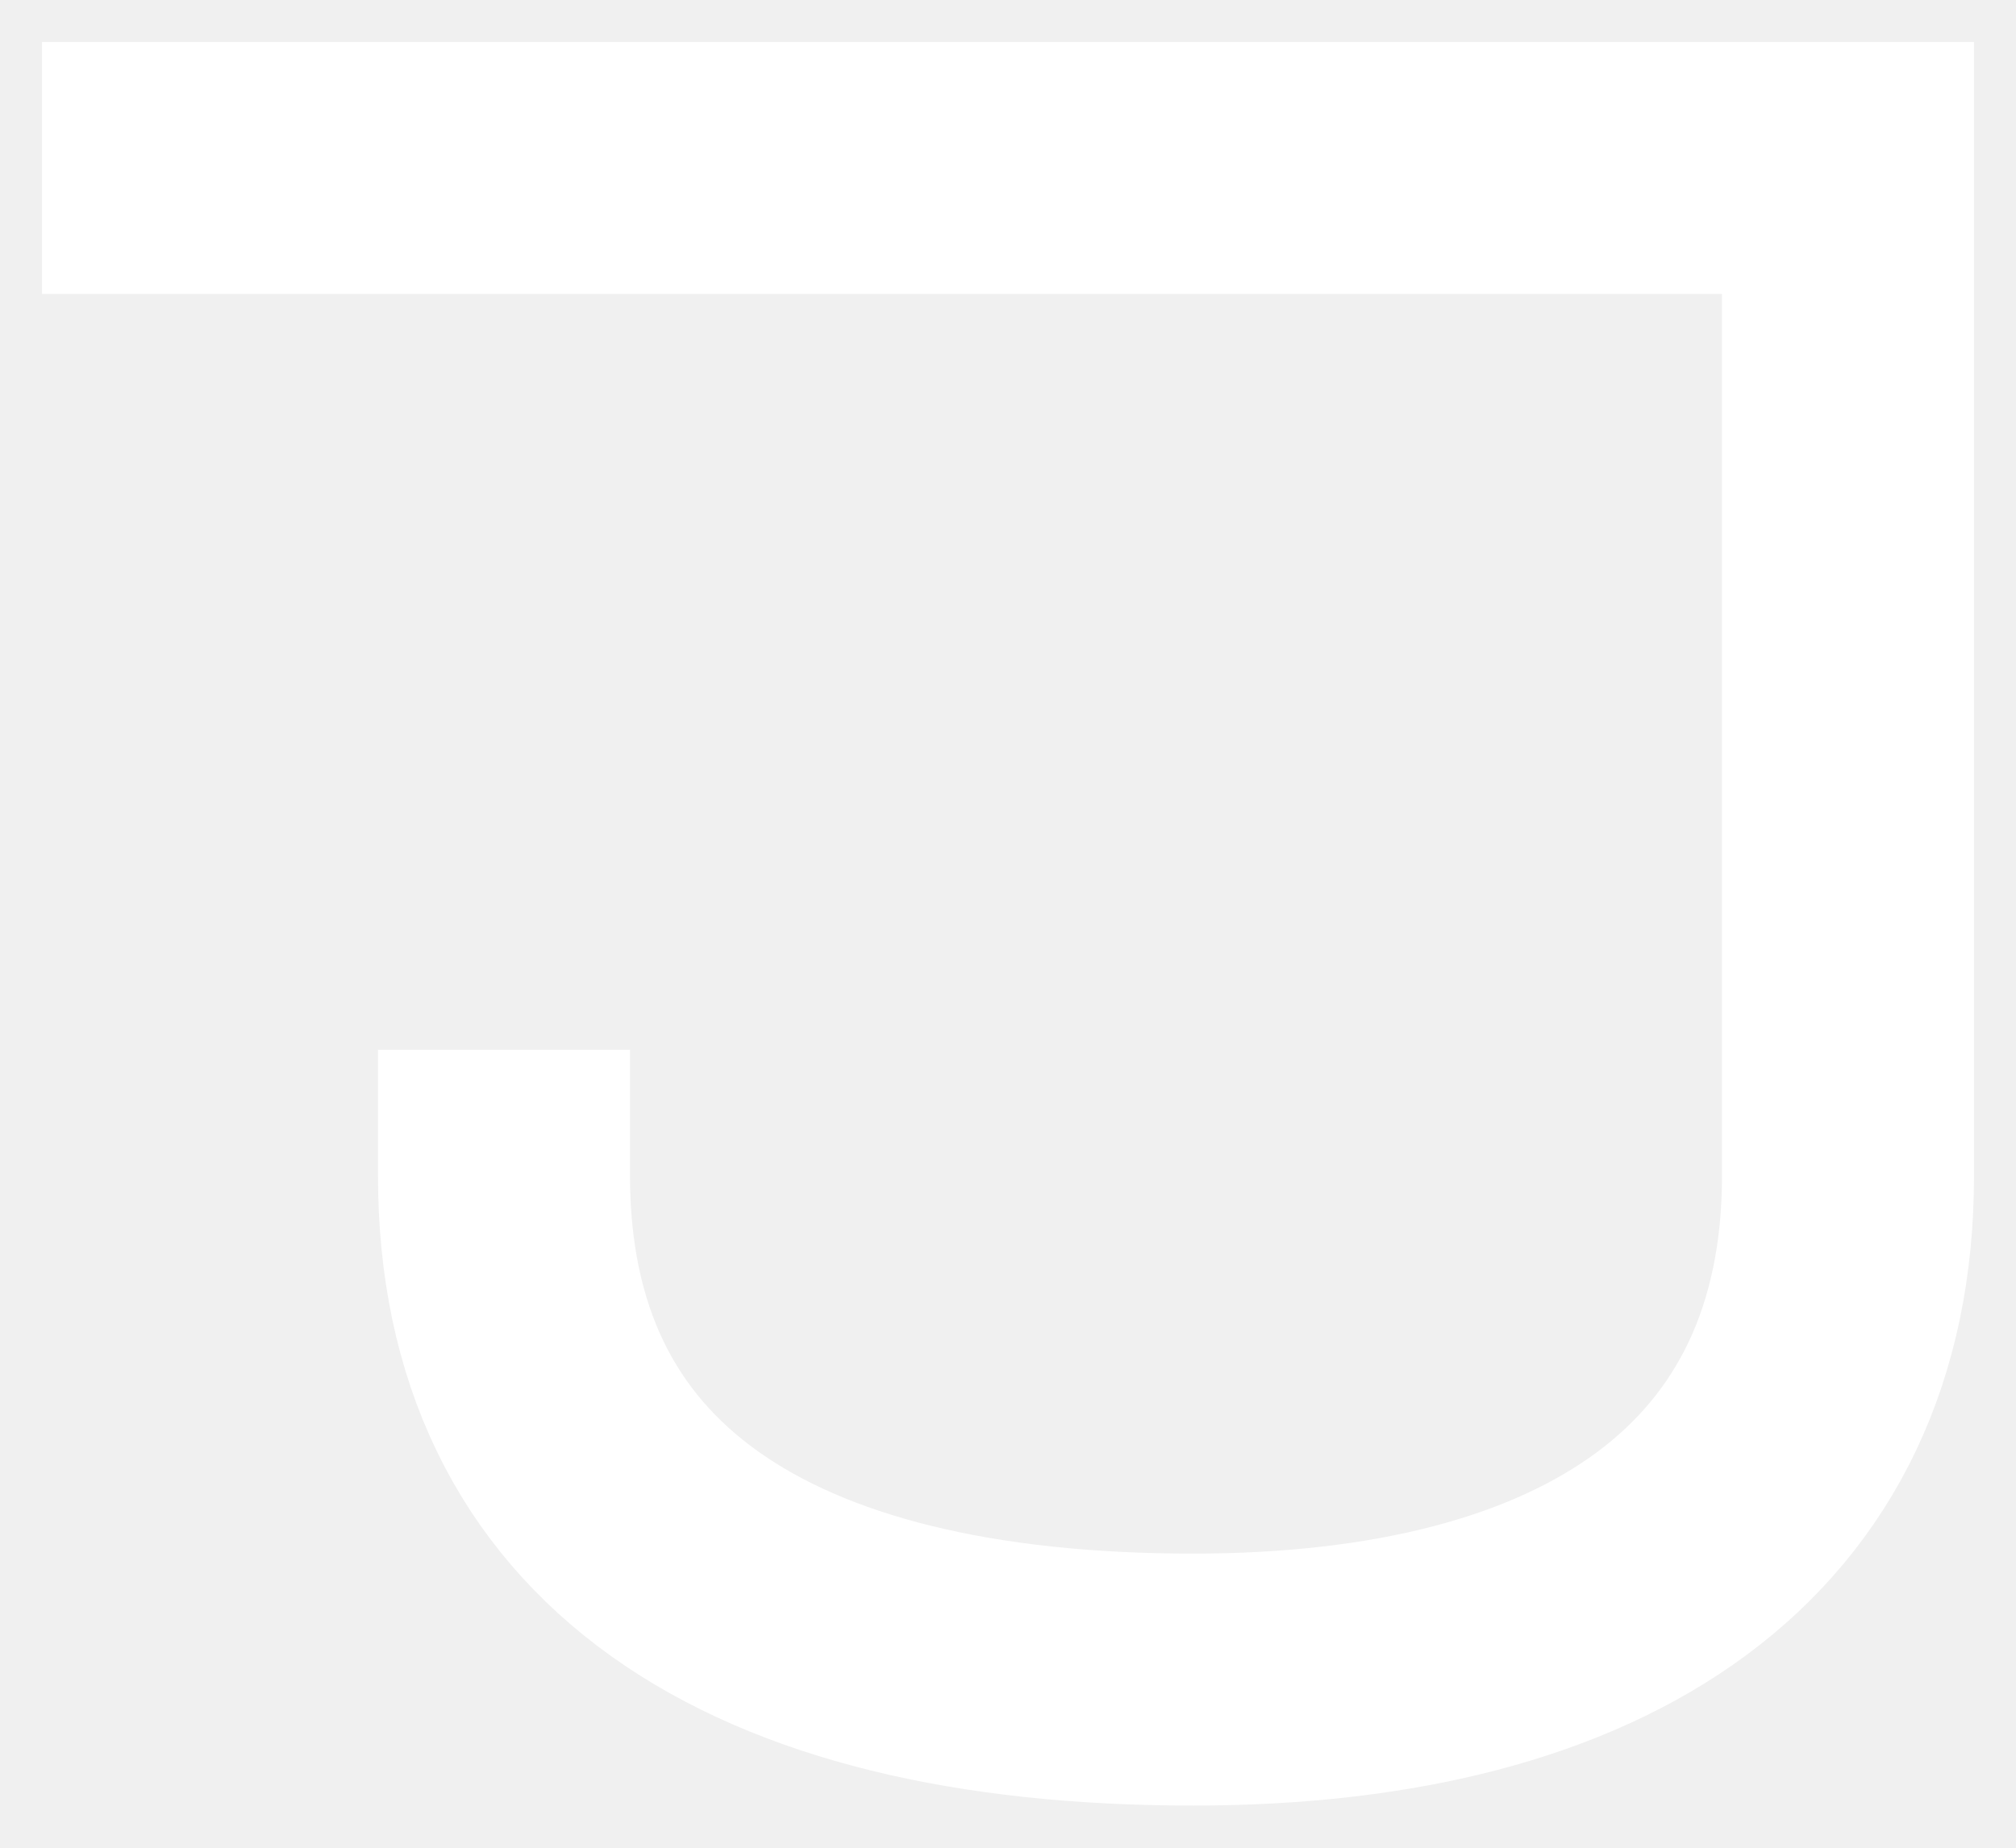
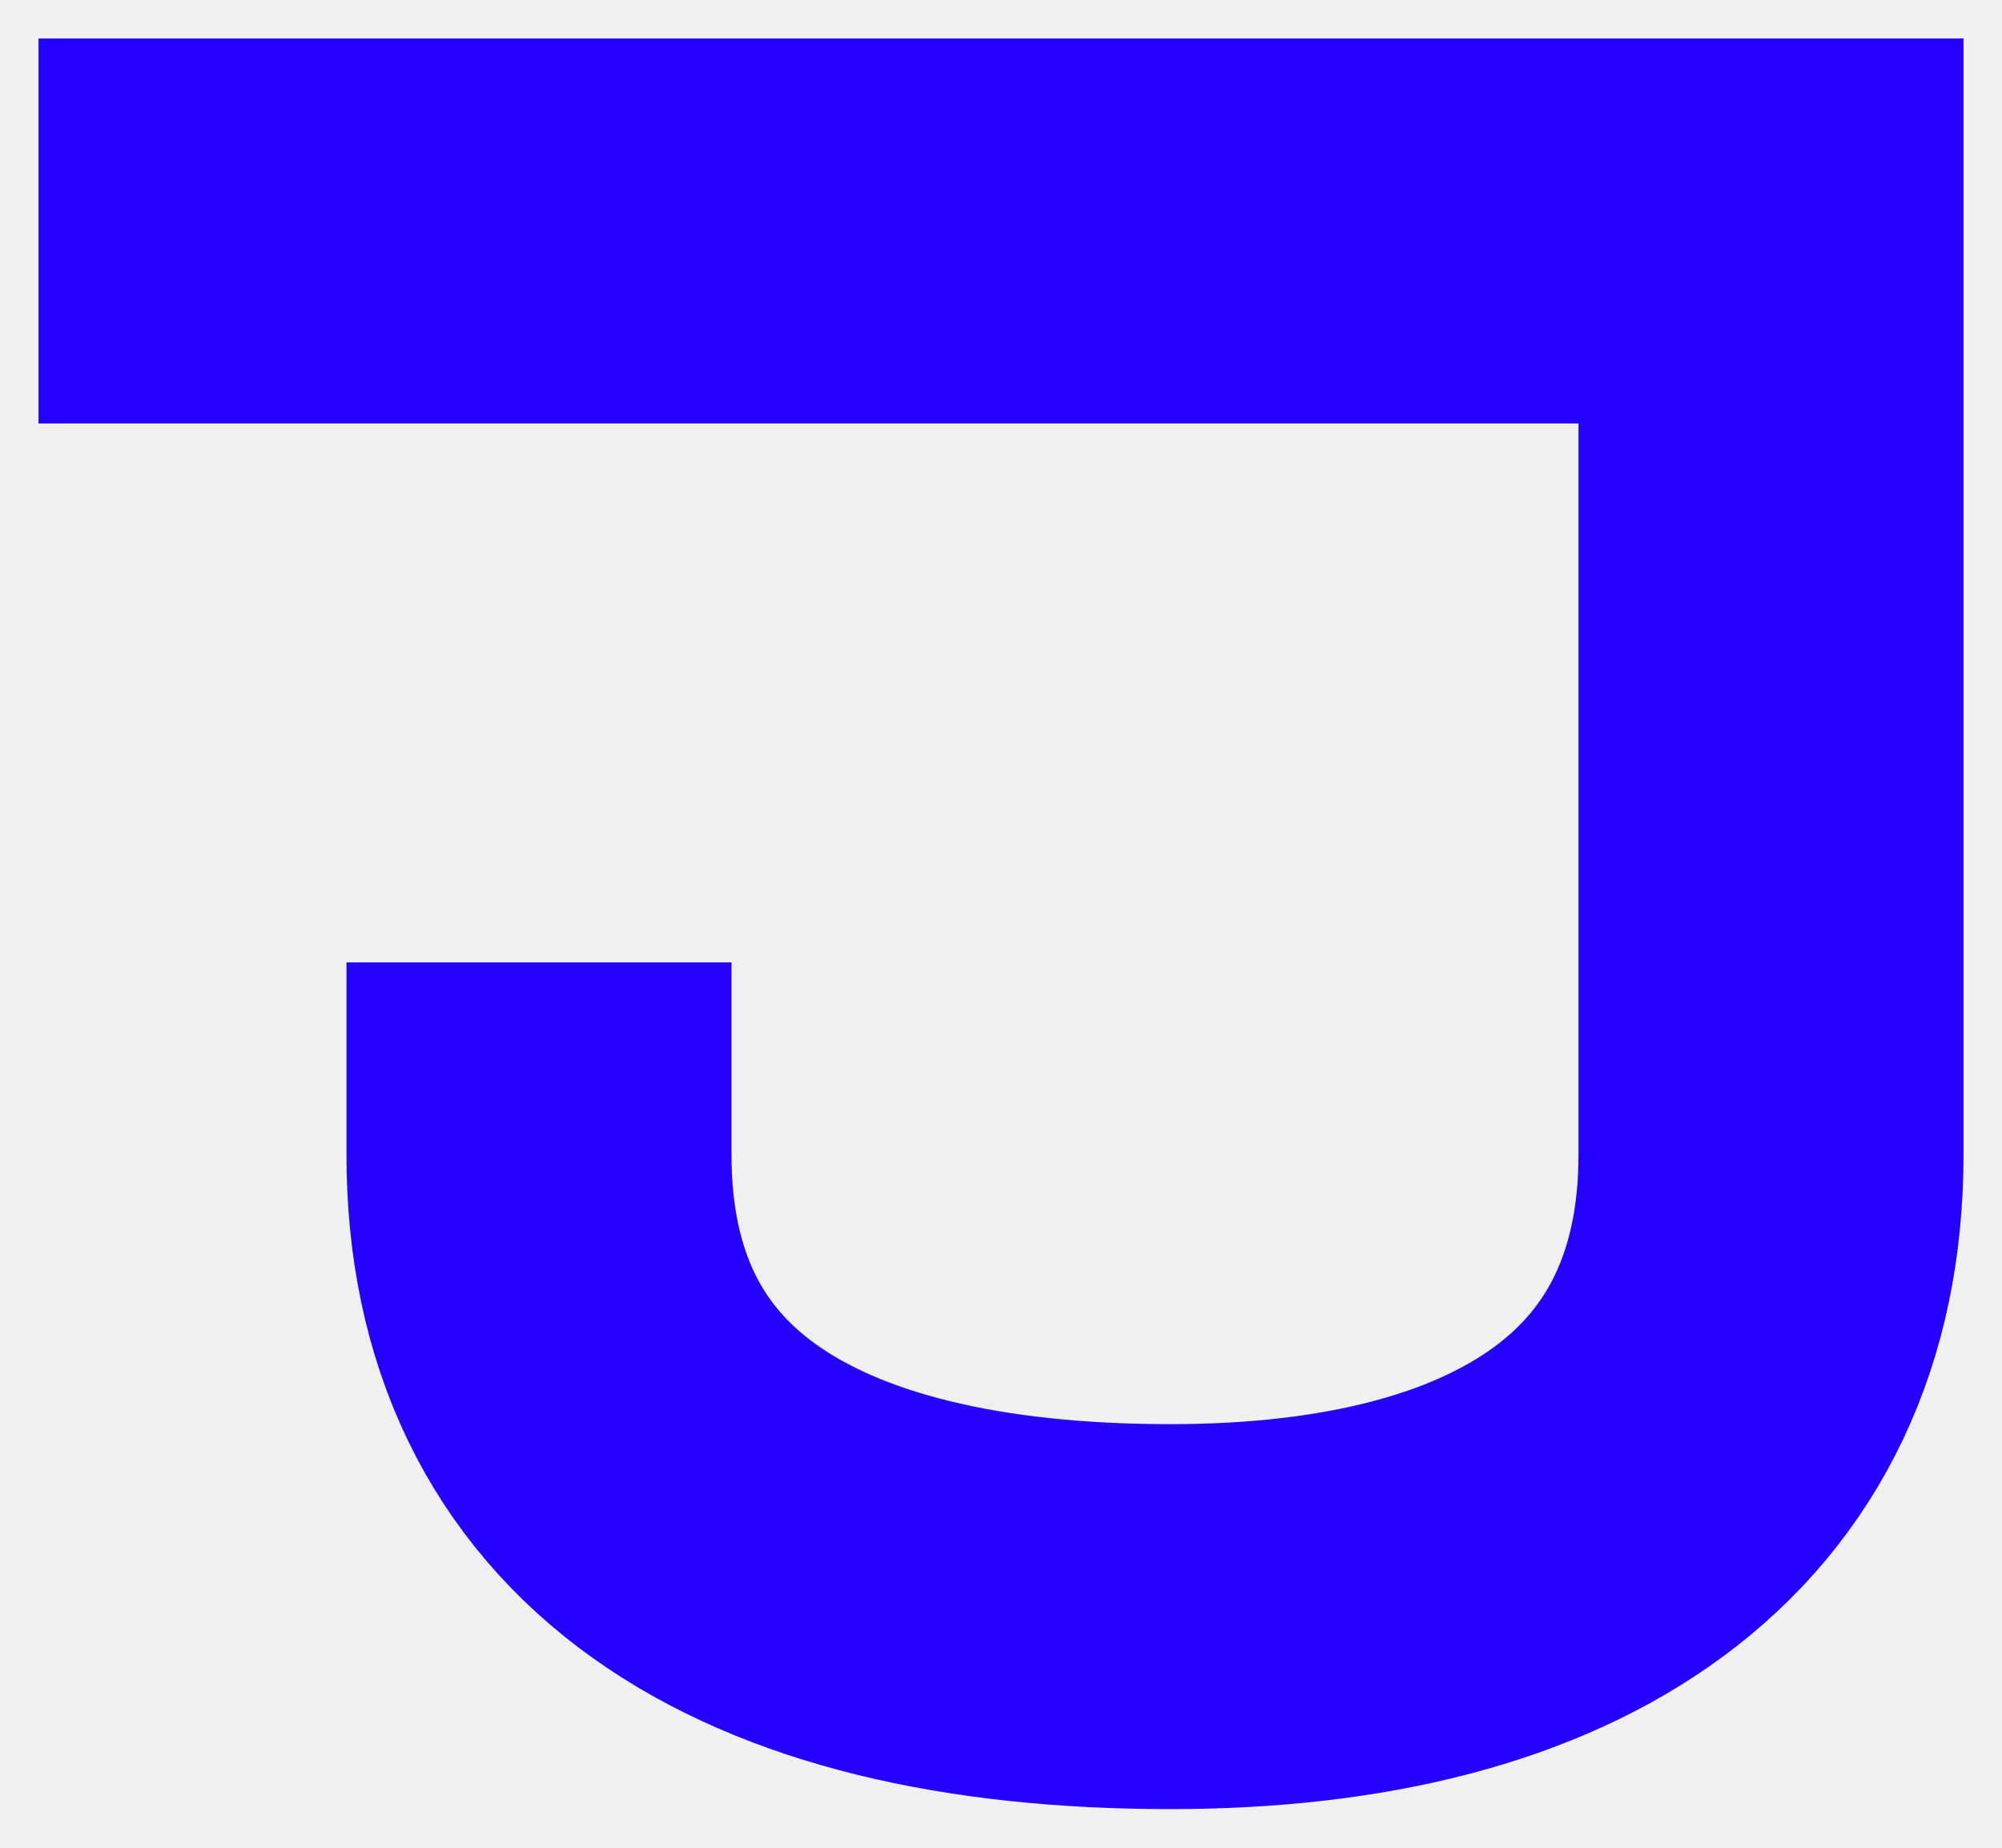
- <svg xmlns="http://www.w3.org/2000/svg" width="24" height="22" viewBox="0 0 24 22" fill="none">
-   <path d="M6 14C6 18.002 9 20 14.208 19.998C19 19.996 22 18 22 14V2H2" stroke="white" stroke-width="3" stroke-linecap="square" />
+ <svg xmlns="http://www.w3.org/2000/svg" width="26" height="24" viewBox="0 0 26 24" fill="none">
+   <path d="M7 15C7 19.002 10 21 15.208 20.998C20 20.996 23 19 23 15V3H3" stroke="#2400FF" stroke-width="5" stroke-linecap="square" />
</svg>
